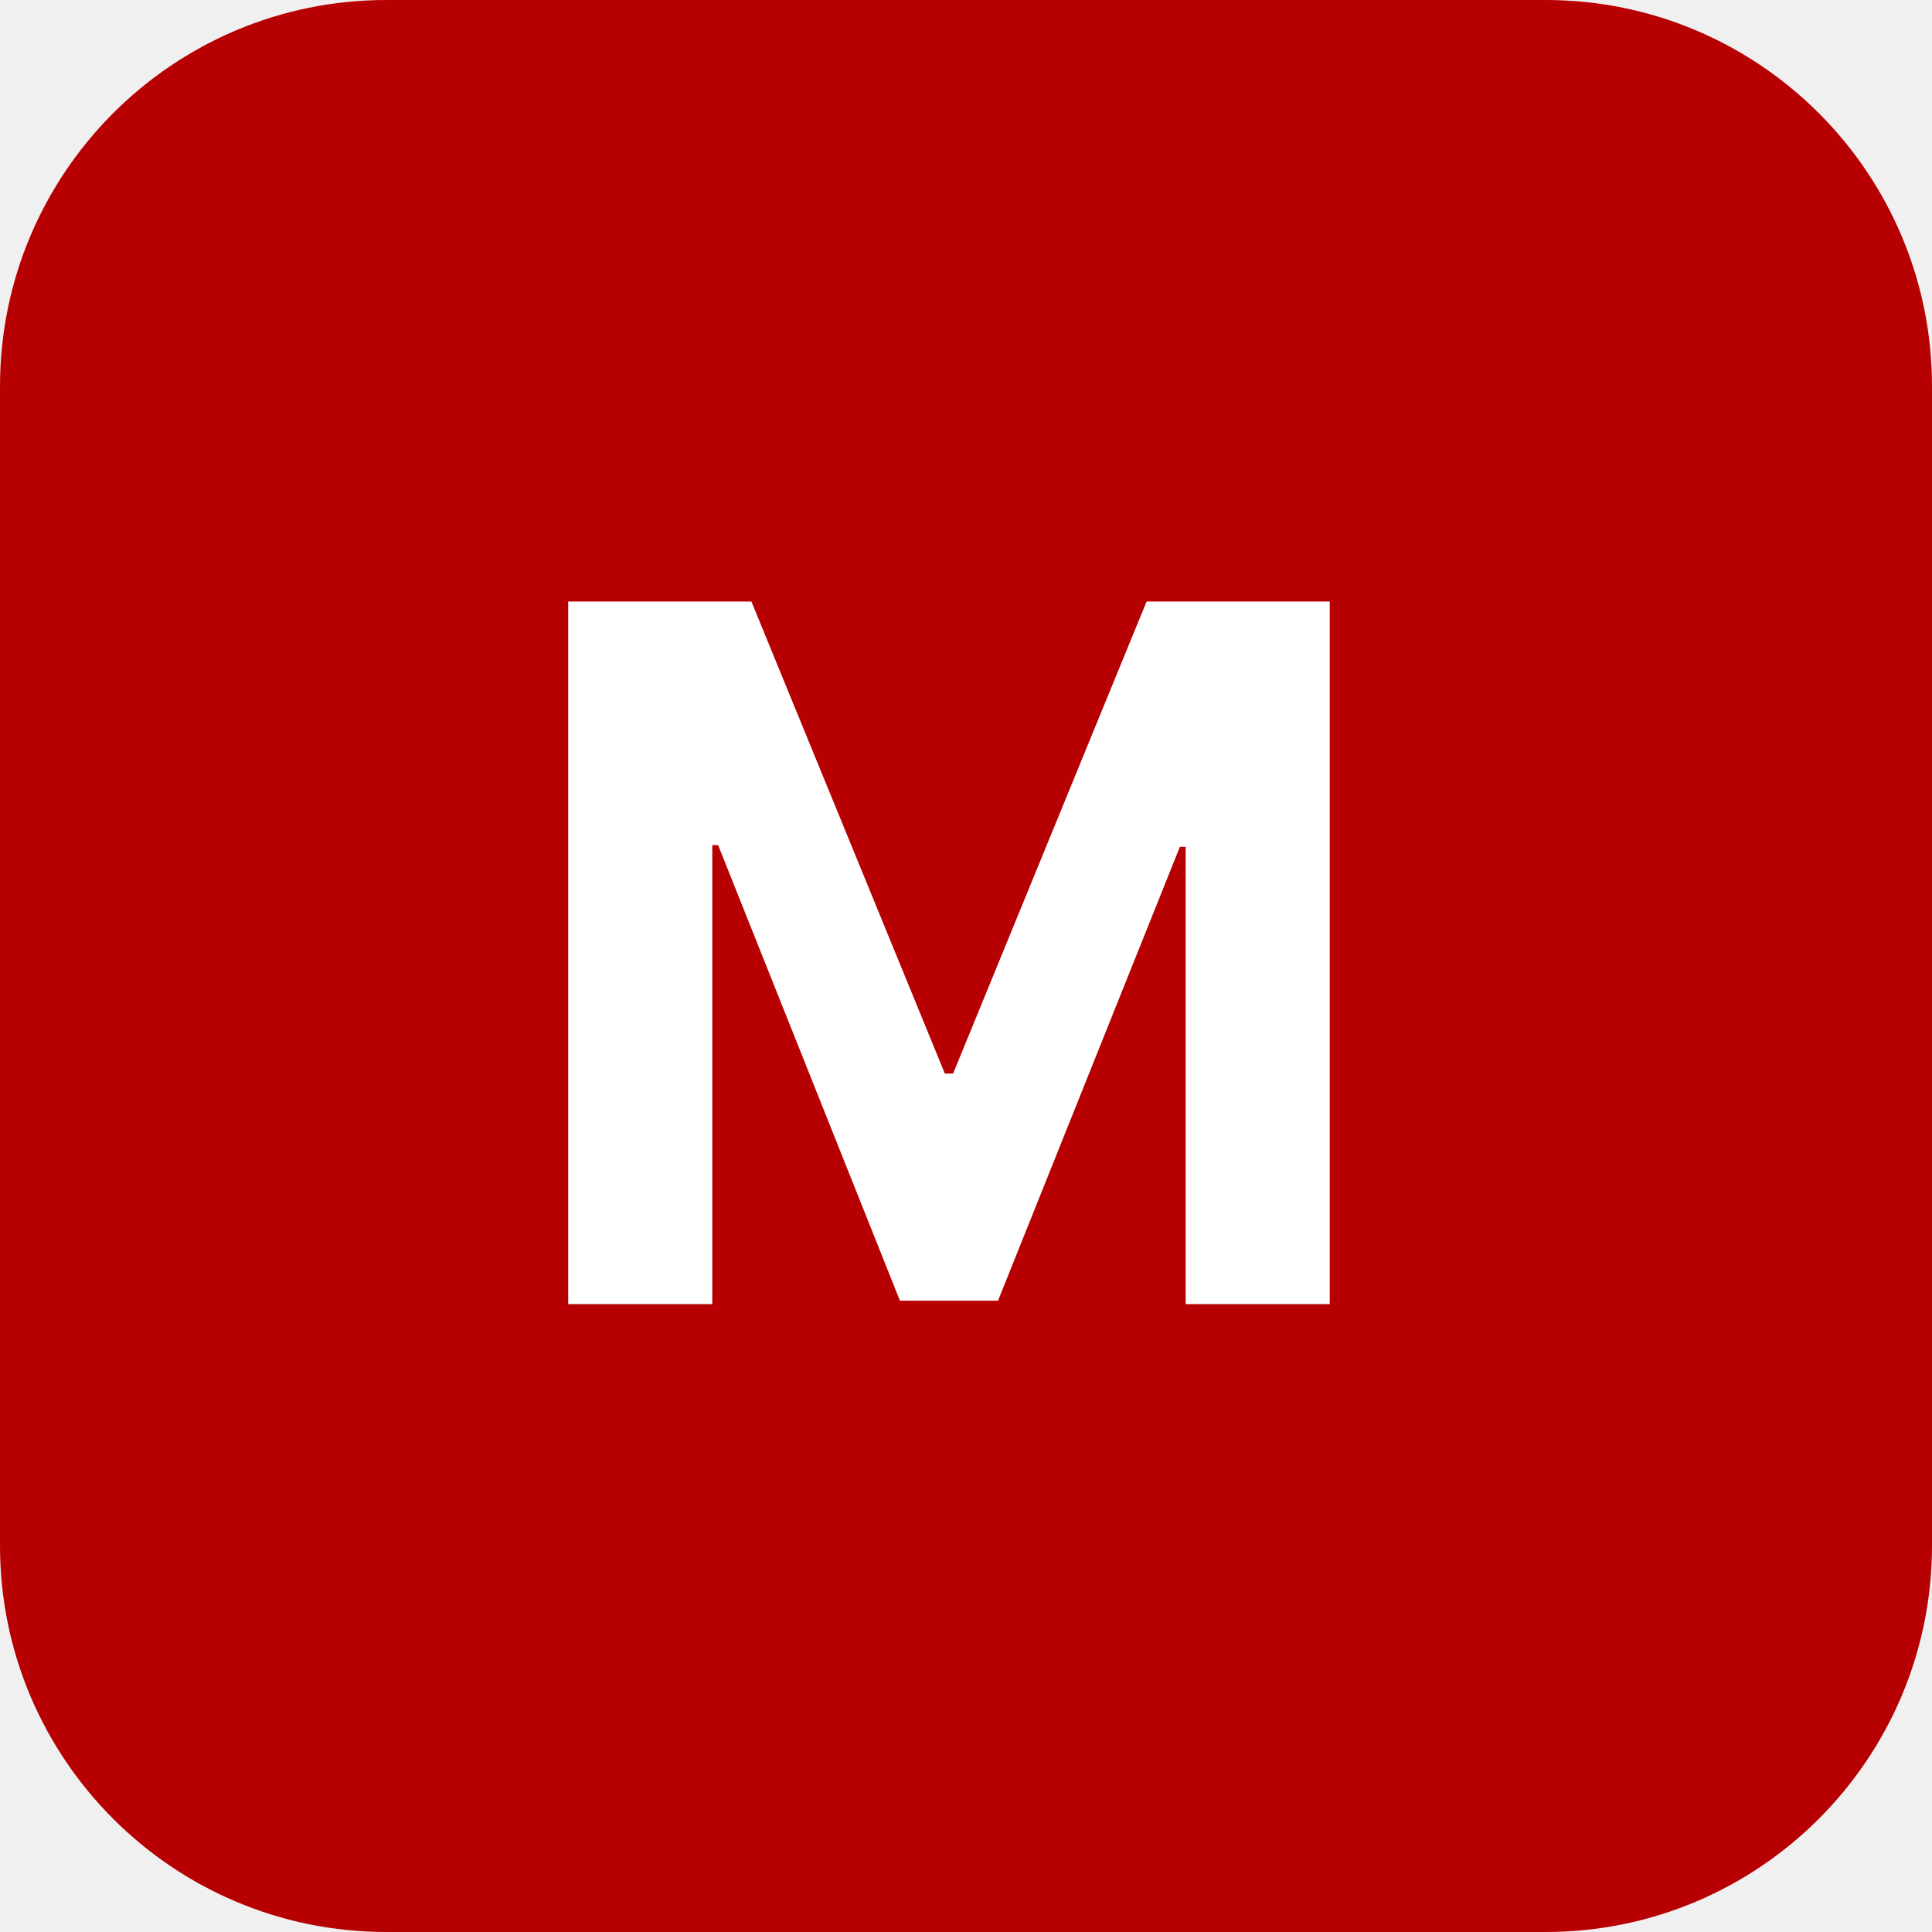
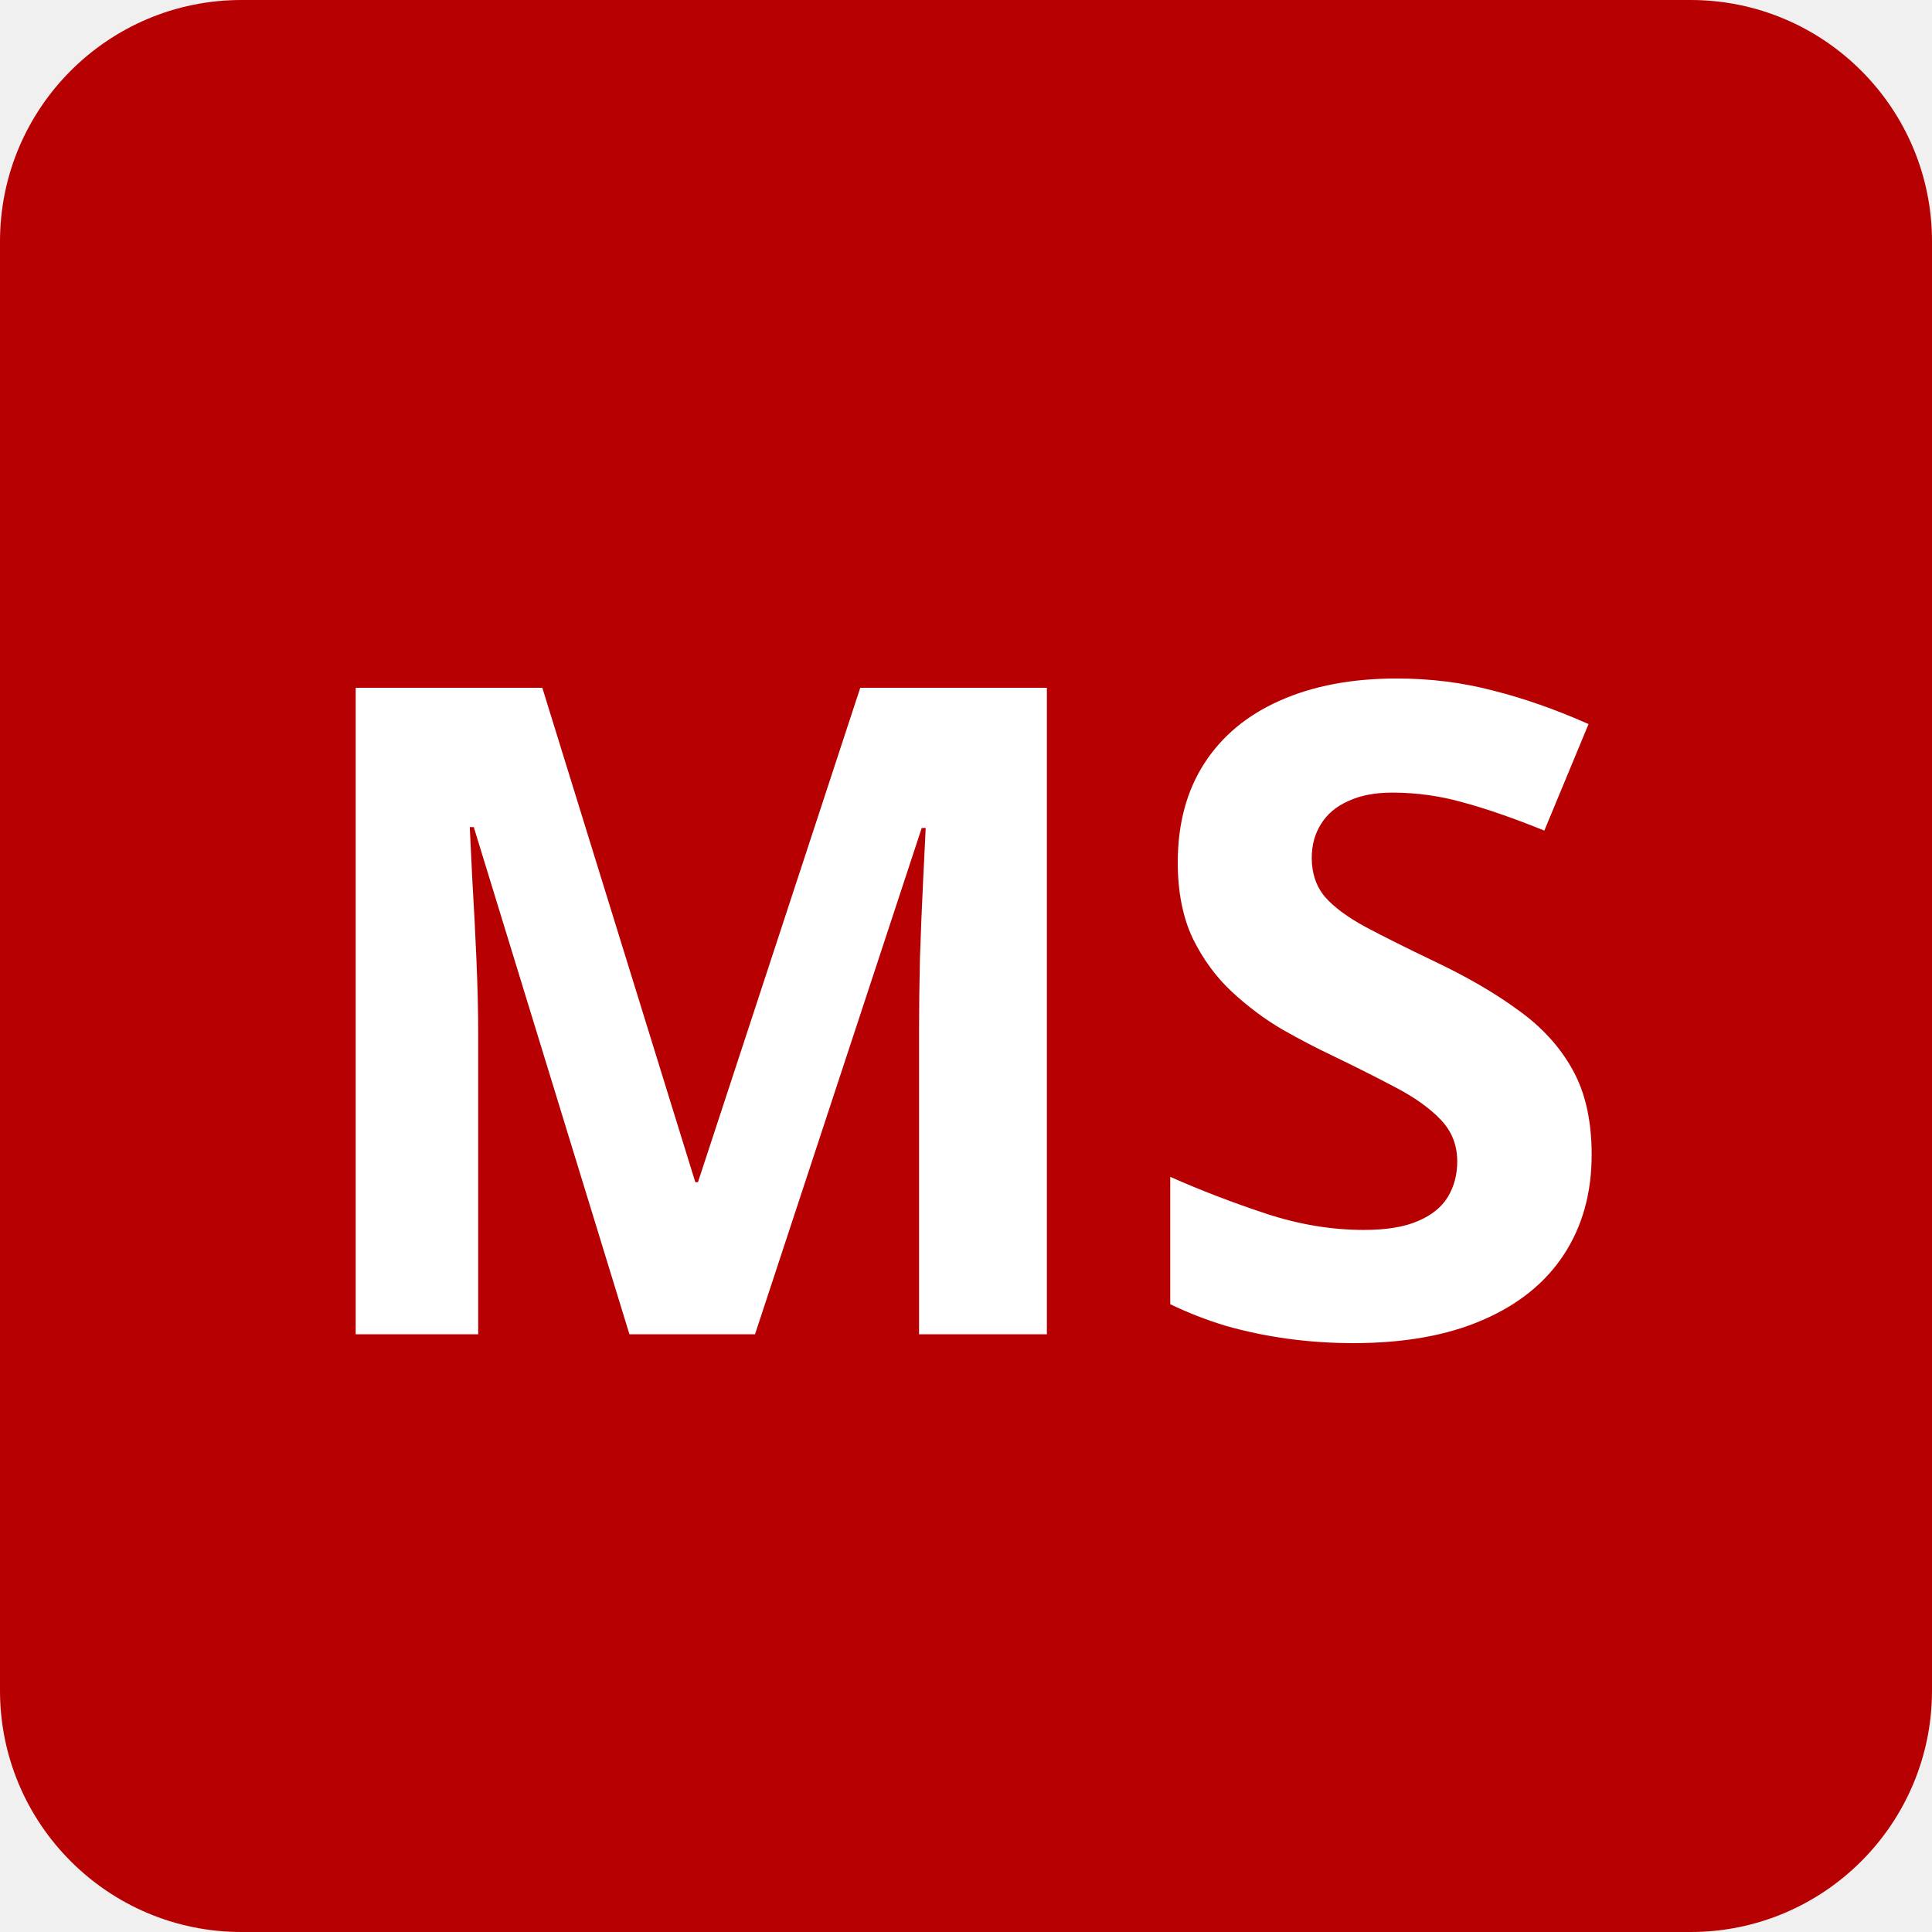
- <svg xmlns="http://www.w3.org/2000/svg" width="40" height="40" viewBox="0 0 40 40" fill="none">
-   <rect width="40" height="40" rx="8" fill="#B70002" />
-   <path d="M11.764 12.454H15.557L19.562 22.227H19.733L23.739 12.454H27.531V27H24.548V17.533H24.428L20.663 26.929H18.632L14.868 17.497H14.747V27H11.764V12.454Z" fill="white" />
+ <svg xmlns="http://www.w3.org/2000/svg" width="64" height="64" viewBox="0 0 64 64" fill="none">
+   <rect width="64" height="64" rx="8" fill="#B70002" />
+   <path d="M20.851 44.2L15.694 27.398H15.562C15.582 27.799 15.611 28.404 15.65 29.215C15.699 30.015 15.743 30.87 15.782 31.778C15.821 32.686 15.841 33.507 15.841 34.239V44.2H11.783V22.784H17.965L23.033 39.161H23.121L28.497 22.784H34.679V44.2H30.445V34.063C30.445 33.389 30.455 32.613 30.475 31.734C30.504 30.855 30.538 30.02 30.577 29.229C30.616 28.428 30.645 27.828 30.665 27.428H30.533L25.011 44.2H20.851ZM52.726 38.253C52.726 39.522 52.418 40.626 51.803 41.563C51.188 42.501 50.289 43.223 49.107 43.731C47.935 44.239 46.51 44.493 44.83 44.493C44.088 44.493 43.36 44.444 42.648 44.346C41.944 44.249 41.266 44.107 40.611 43.922C39.967 43.726 39.352 43.487 38.766 43.204V38.985C39.781 39.434 40.836 39.84 41.93 40.201C43.023 40.562 44.107 40.743 45.182 40.743C45.924 40.743 46.52 40.645 46.969 40.45C47.428 40.255 47.76 39.986 47.965 39.644C48.17 39.303 48.273 38.912 48.273 38.472C48.273 37.935 48.092 37.476 47.73 37.096C47.369 36.715 46.871 36.358 46.236 36.026C45.611 35.694 44.903 35.338 44.112 34.957C43.614 34.722 43.072 34.439 42.486 34.107C41.9 33.765 41.344 33.35 40.816 32.862C40.289 32.374 39.855 31.783 39.513 31.09C39.181 30.387 39.015 29.547 39.015 28.57C39.015 27.291 39.308 26.197 39.894 25.289C40.48 24.381 41.315 23.687 42.398 23.209C43.492 22.721 44.781 22.476 46.266 22.476C47.379 22.476 48.438 22.608 49.444 22.872C50.46 23.126 51.52 23.497 52.623 23.985L51.158 27.515C50.172 27.115 49.288 26.807 48.507 26.593C47.726 26.368 46.93 26.256 46.119 26.256C45.553 26.256 45.069 26.348 44.669 26.534C44.269 26.71 43.966 26.964 43.761 27.296C43.556 27.618 43.453 27.994 43.453 28.424C43.453 28.931 43.6 29.361 43.893 29.713C44.195 30.055 44.645 30.387 45.24 30.709C45.846 31.031 46.598 31.407 47.496 31.837C48.59 32.354 49.523 32.896 50.294 33.463C51.075 34.019 51.676 34.678 52.096 35.44C52.516 36.192 52.726 37.13 52.726 38.253Z" fill="white" />
</svg>
